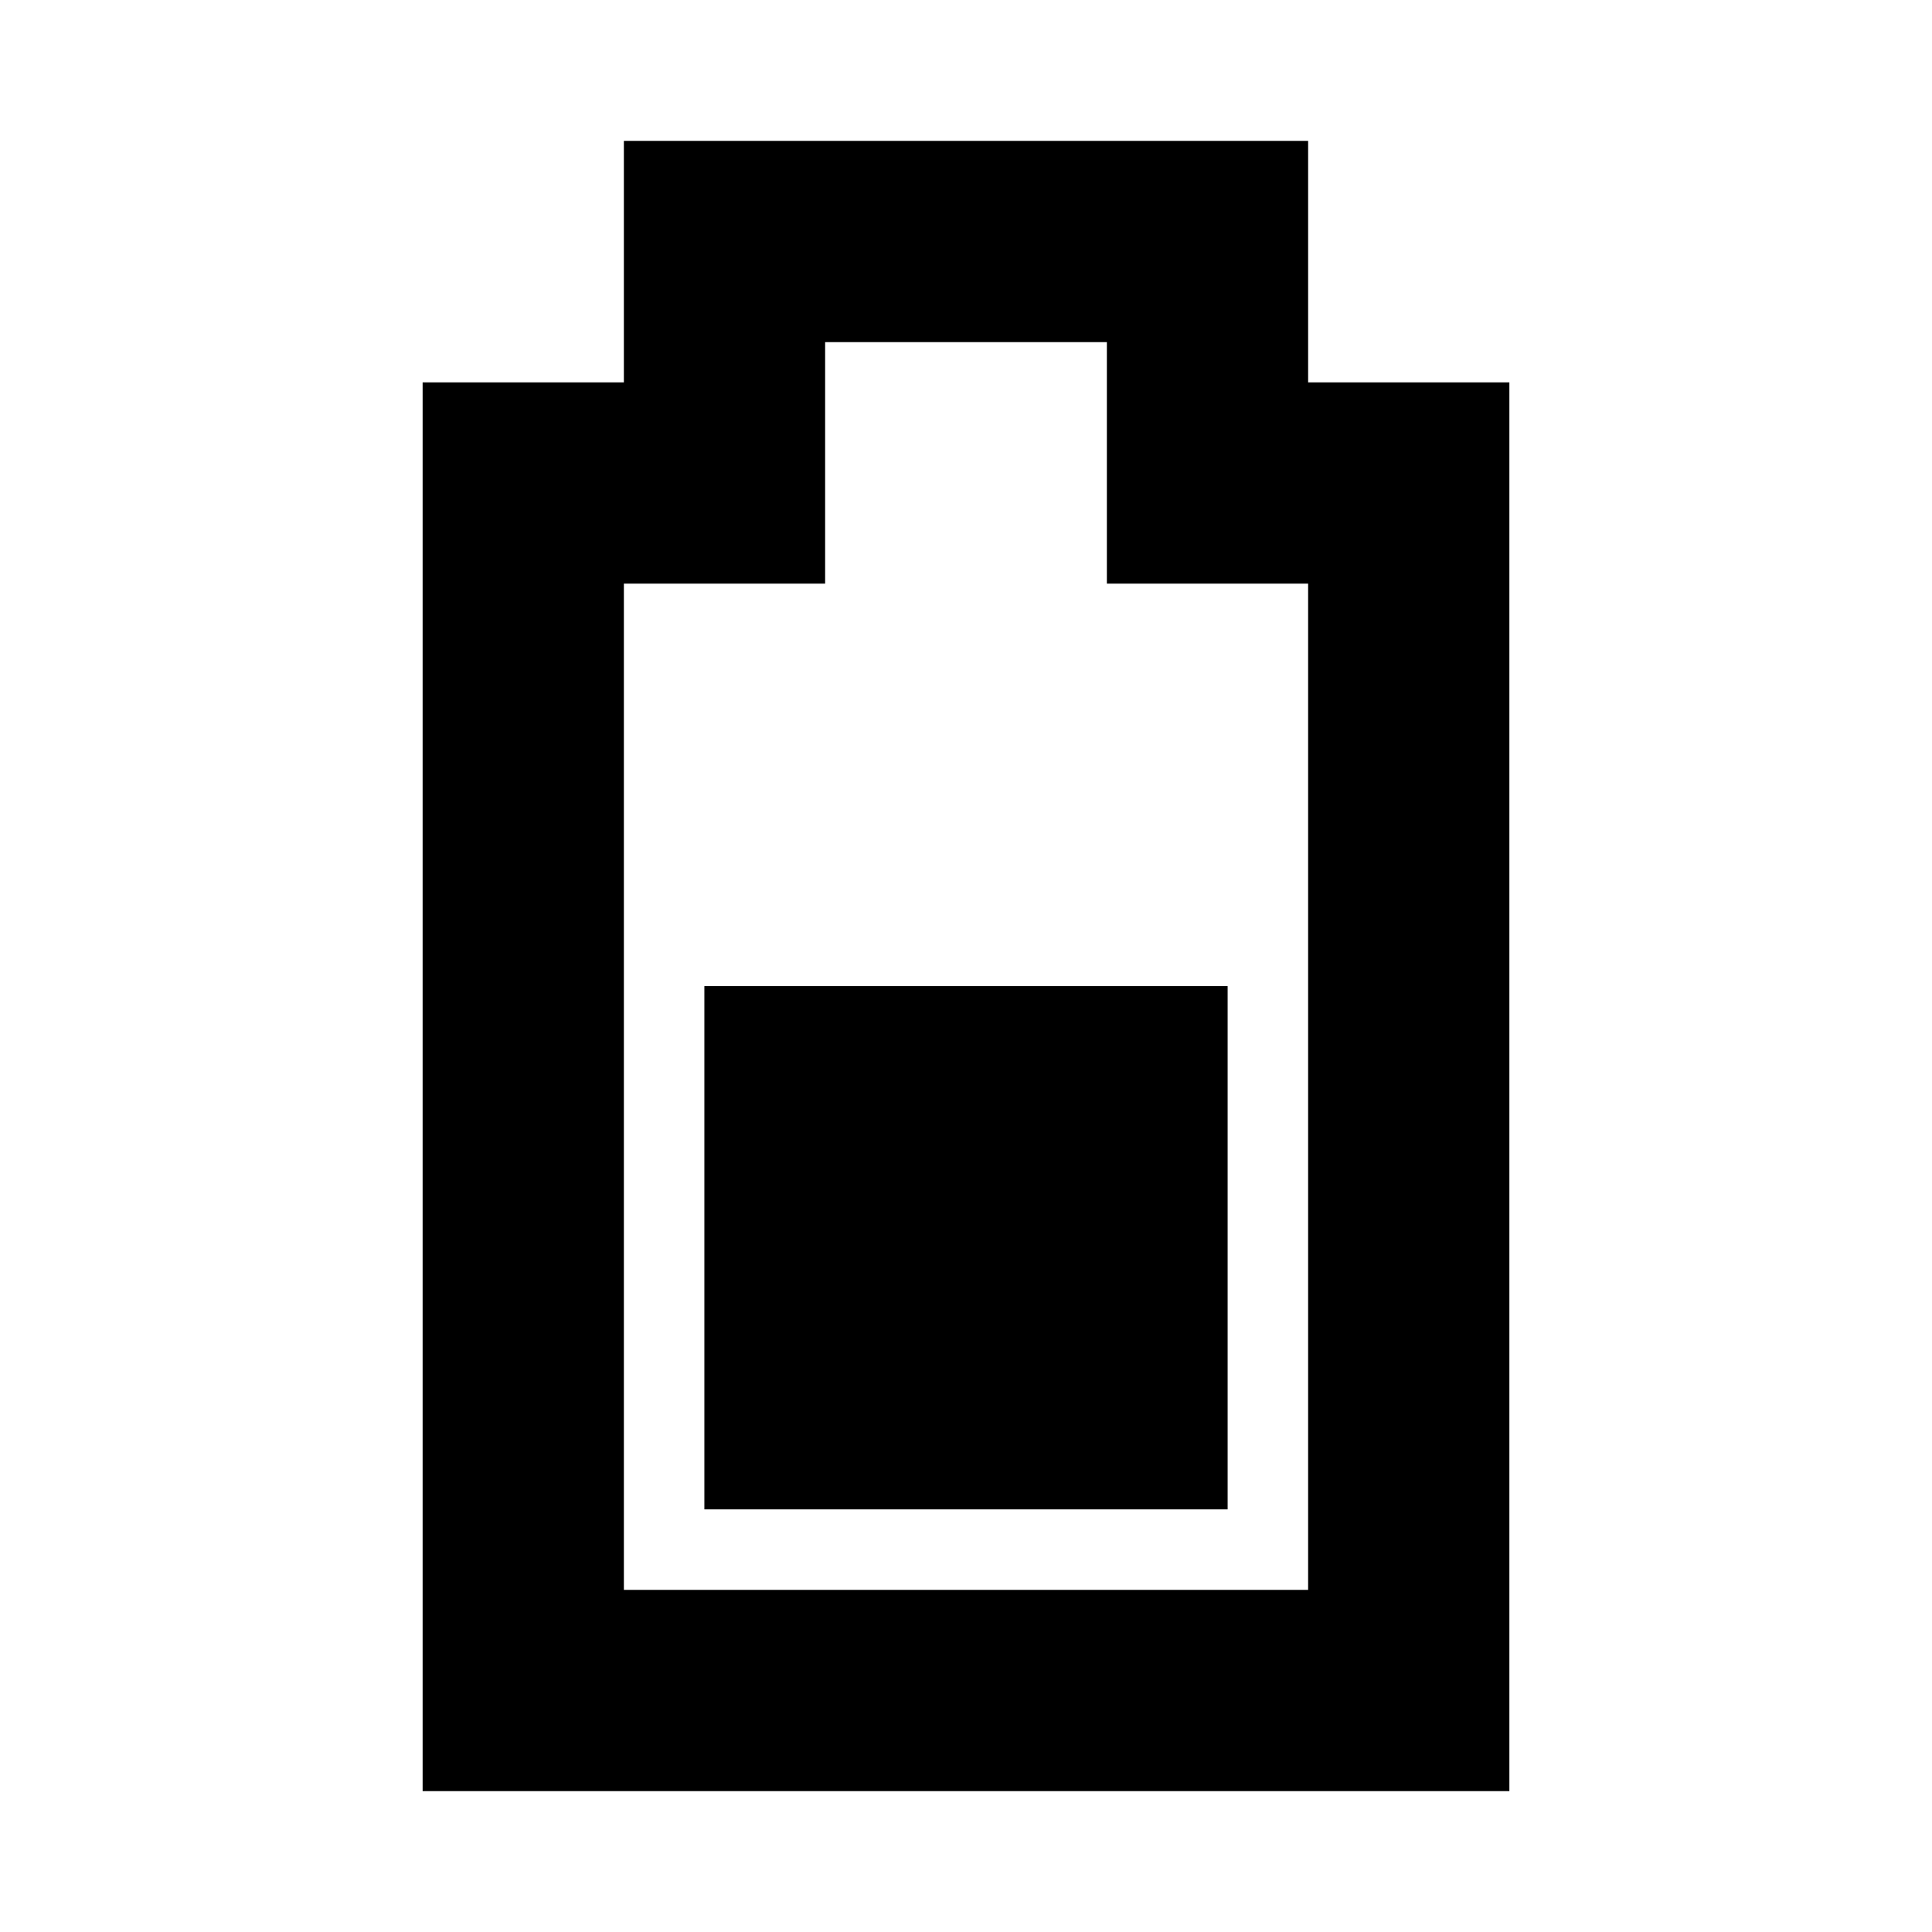
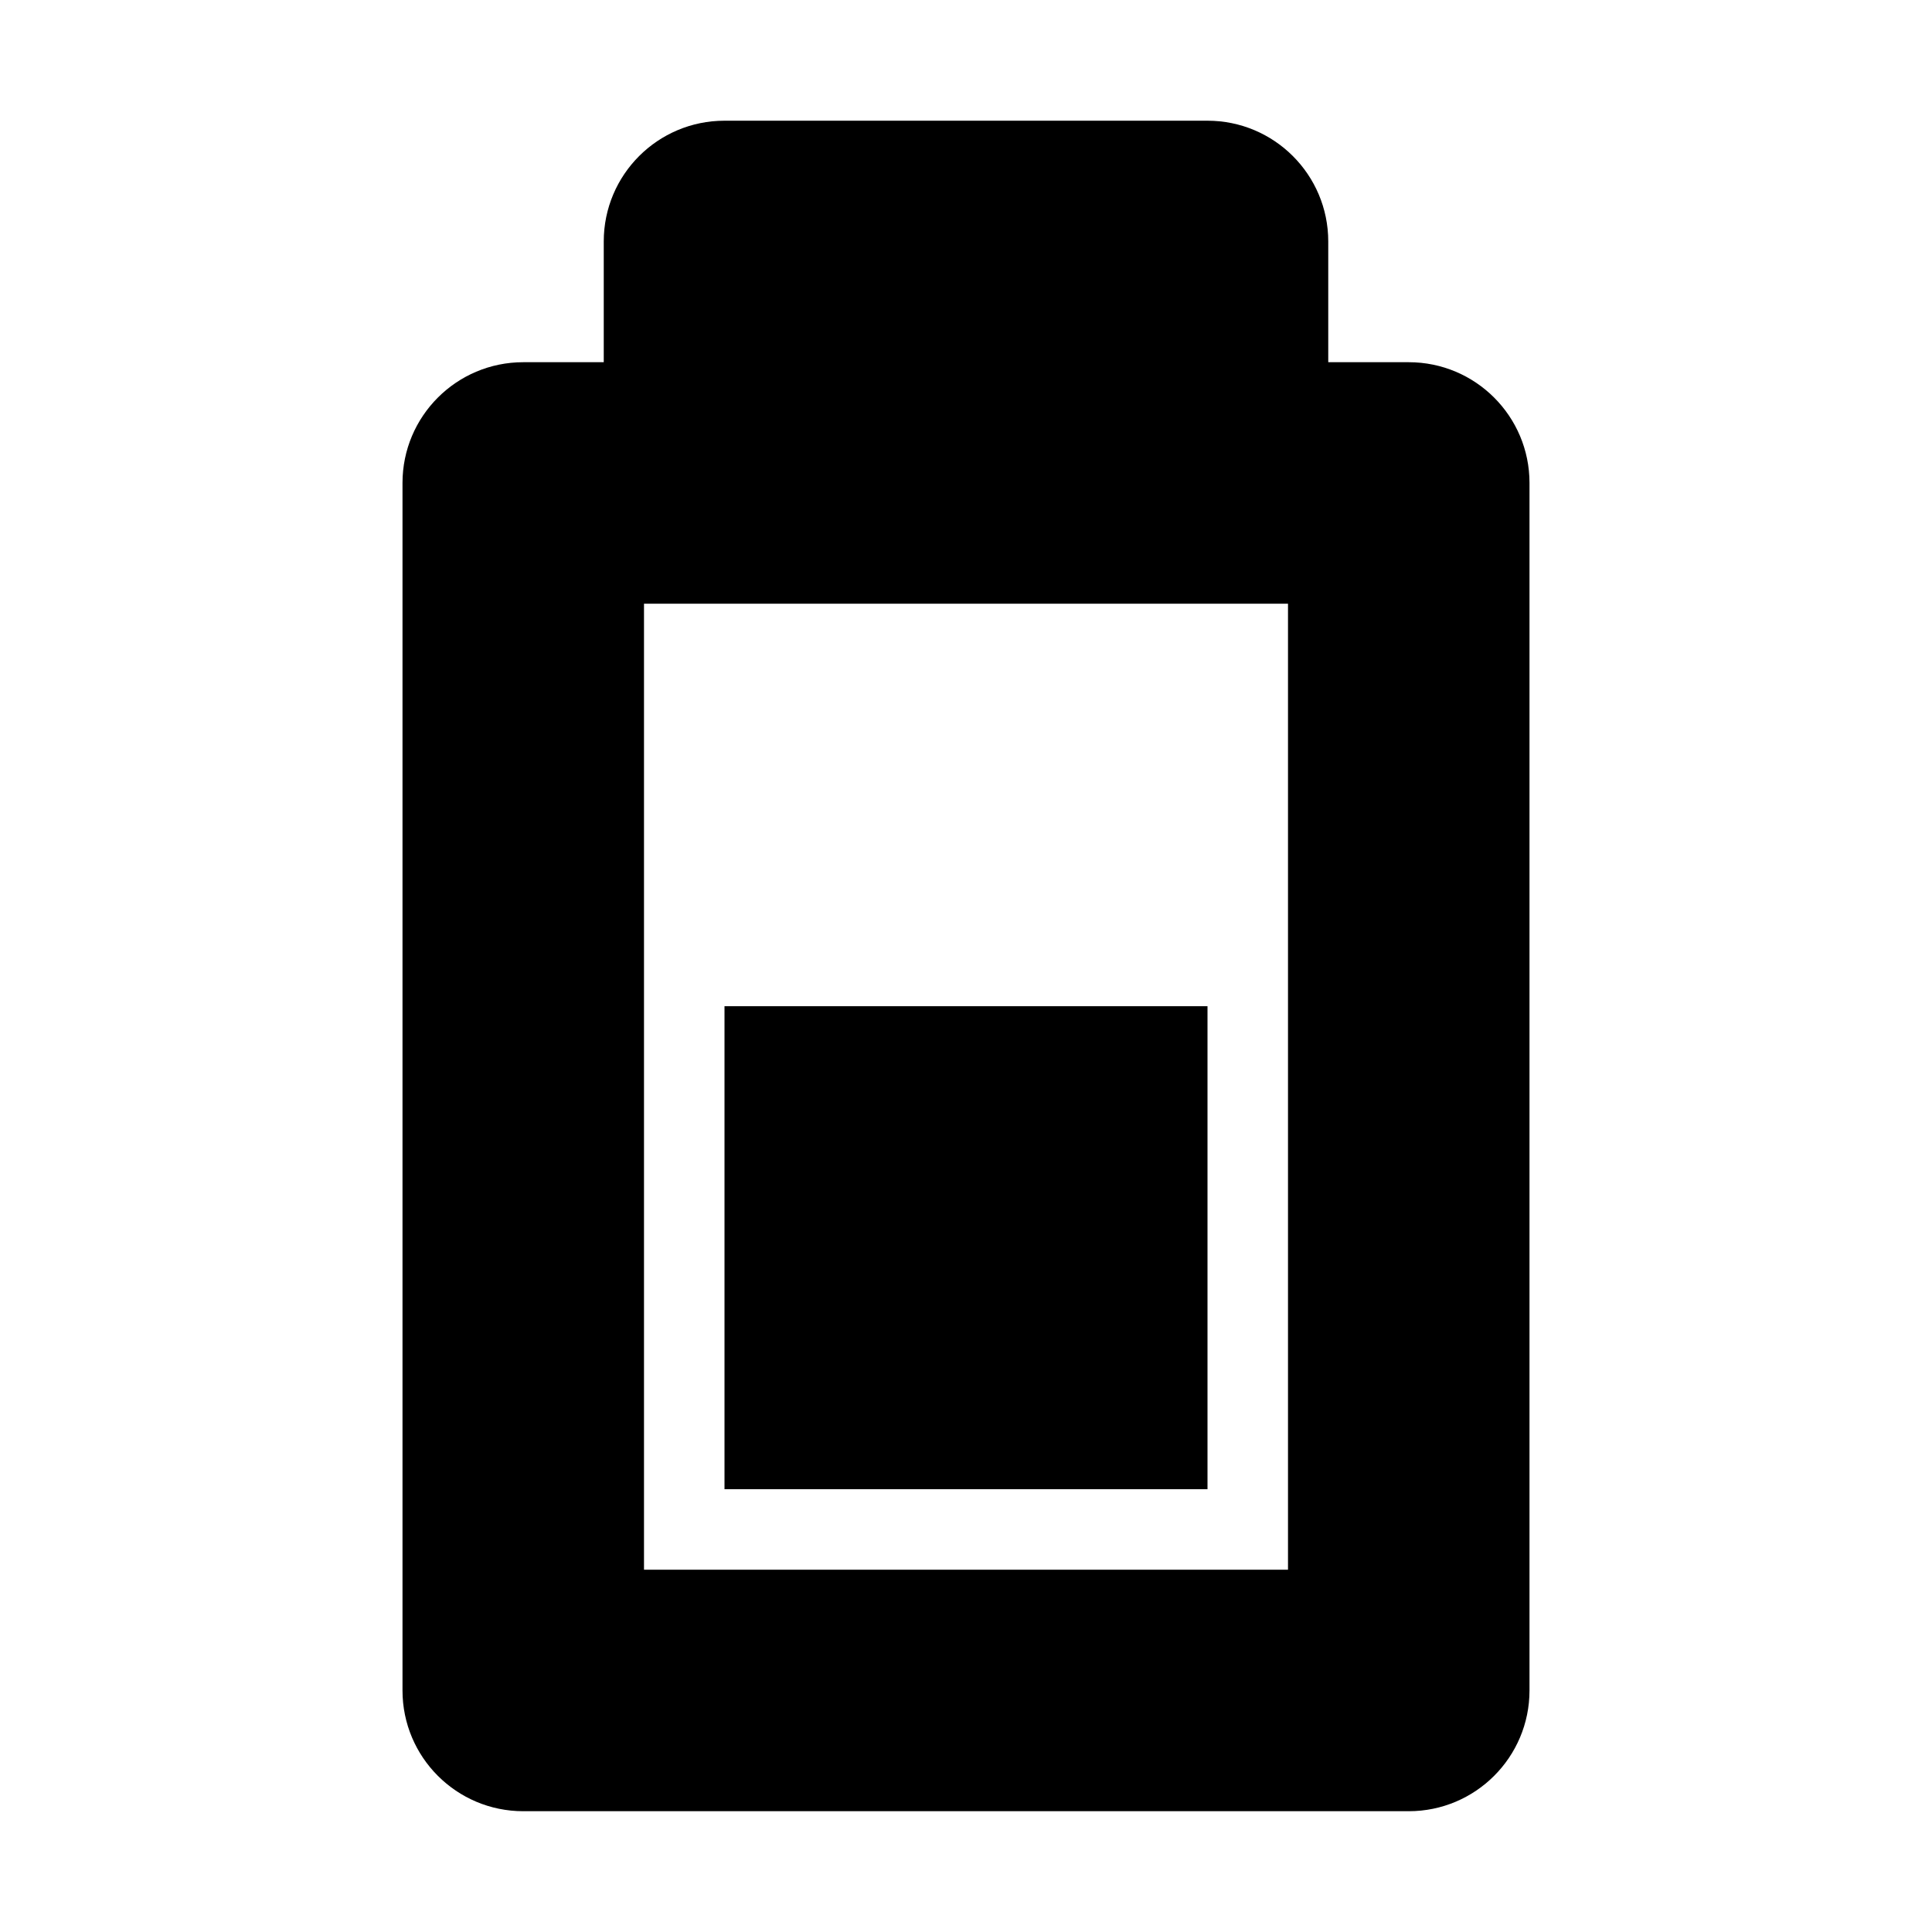
- <svg xmlns="http://www.w3.org/2000/svg" height="48" width="48" viewBox="0 0 48 48">
-   <path d="M0,0H48V48H0Z" transform="translate(0 0)" style="fill: none" />
-   <g>
-     <path d="M37.5,44.5V9.5h-5v-6h-17v6h-5v35Zm-22-5v-25h5v-6h7v6h5v25Z" transform="translate(0 0)" />
-     <rect x="17.5" y="24.5" width="13" height="13" />
+ <svg xmlns="http://www.w3.org/2000/svg" viewBox="0 0 48 48" style="enable-background:new 0 0 48 48" xml:space="preserve">
+   <style>.st3{display:none}</style>
+   <g id="Your_Icons">
+     <path d="M0 0h48v48H0V0z" style="fill:none" />
+     <path d="M35 8.999h-2v-3a3 3 0 0 0-3-3H18a3 3 0 0 0-3 3v3h-2a3 3 0 0 0-3 3v30a3 3 0 0 0 3 3h22a3 3 0 0 0 3-3v-30a3 3 0 0 0-3-3zm-3 30H16v-24h16v24z" />
+     <path d="M30 36.999H18v-12h12v12z" />
  </g>
</svg>
